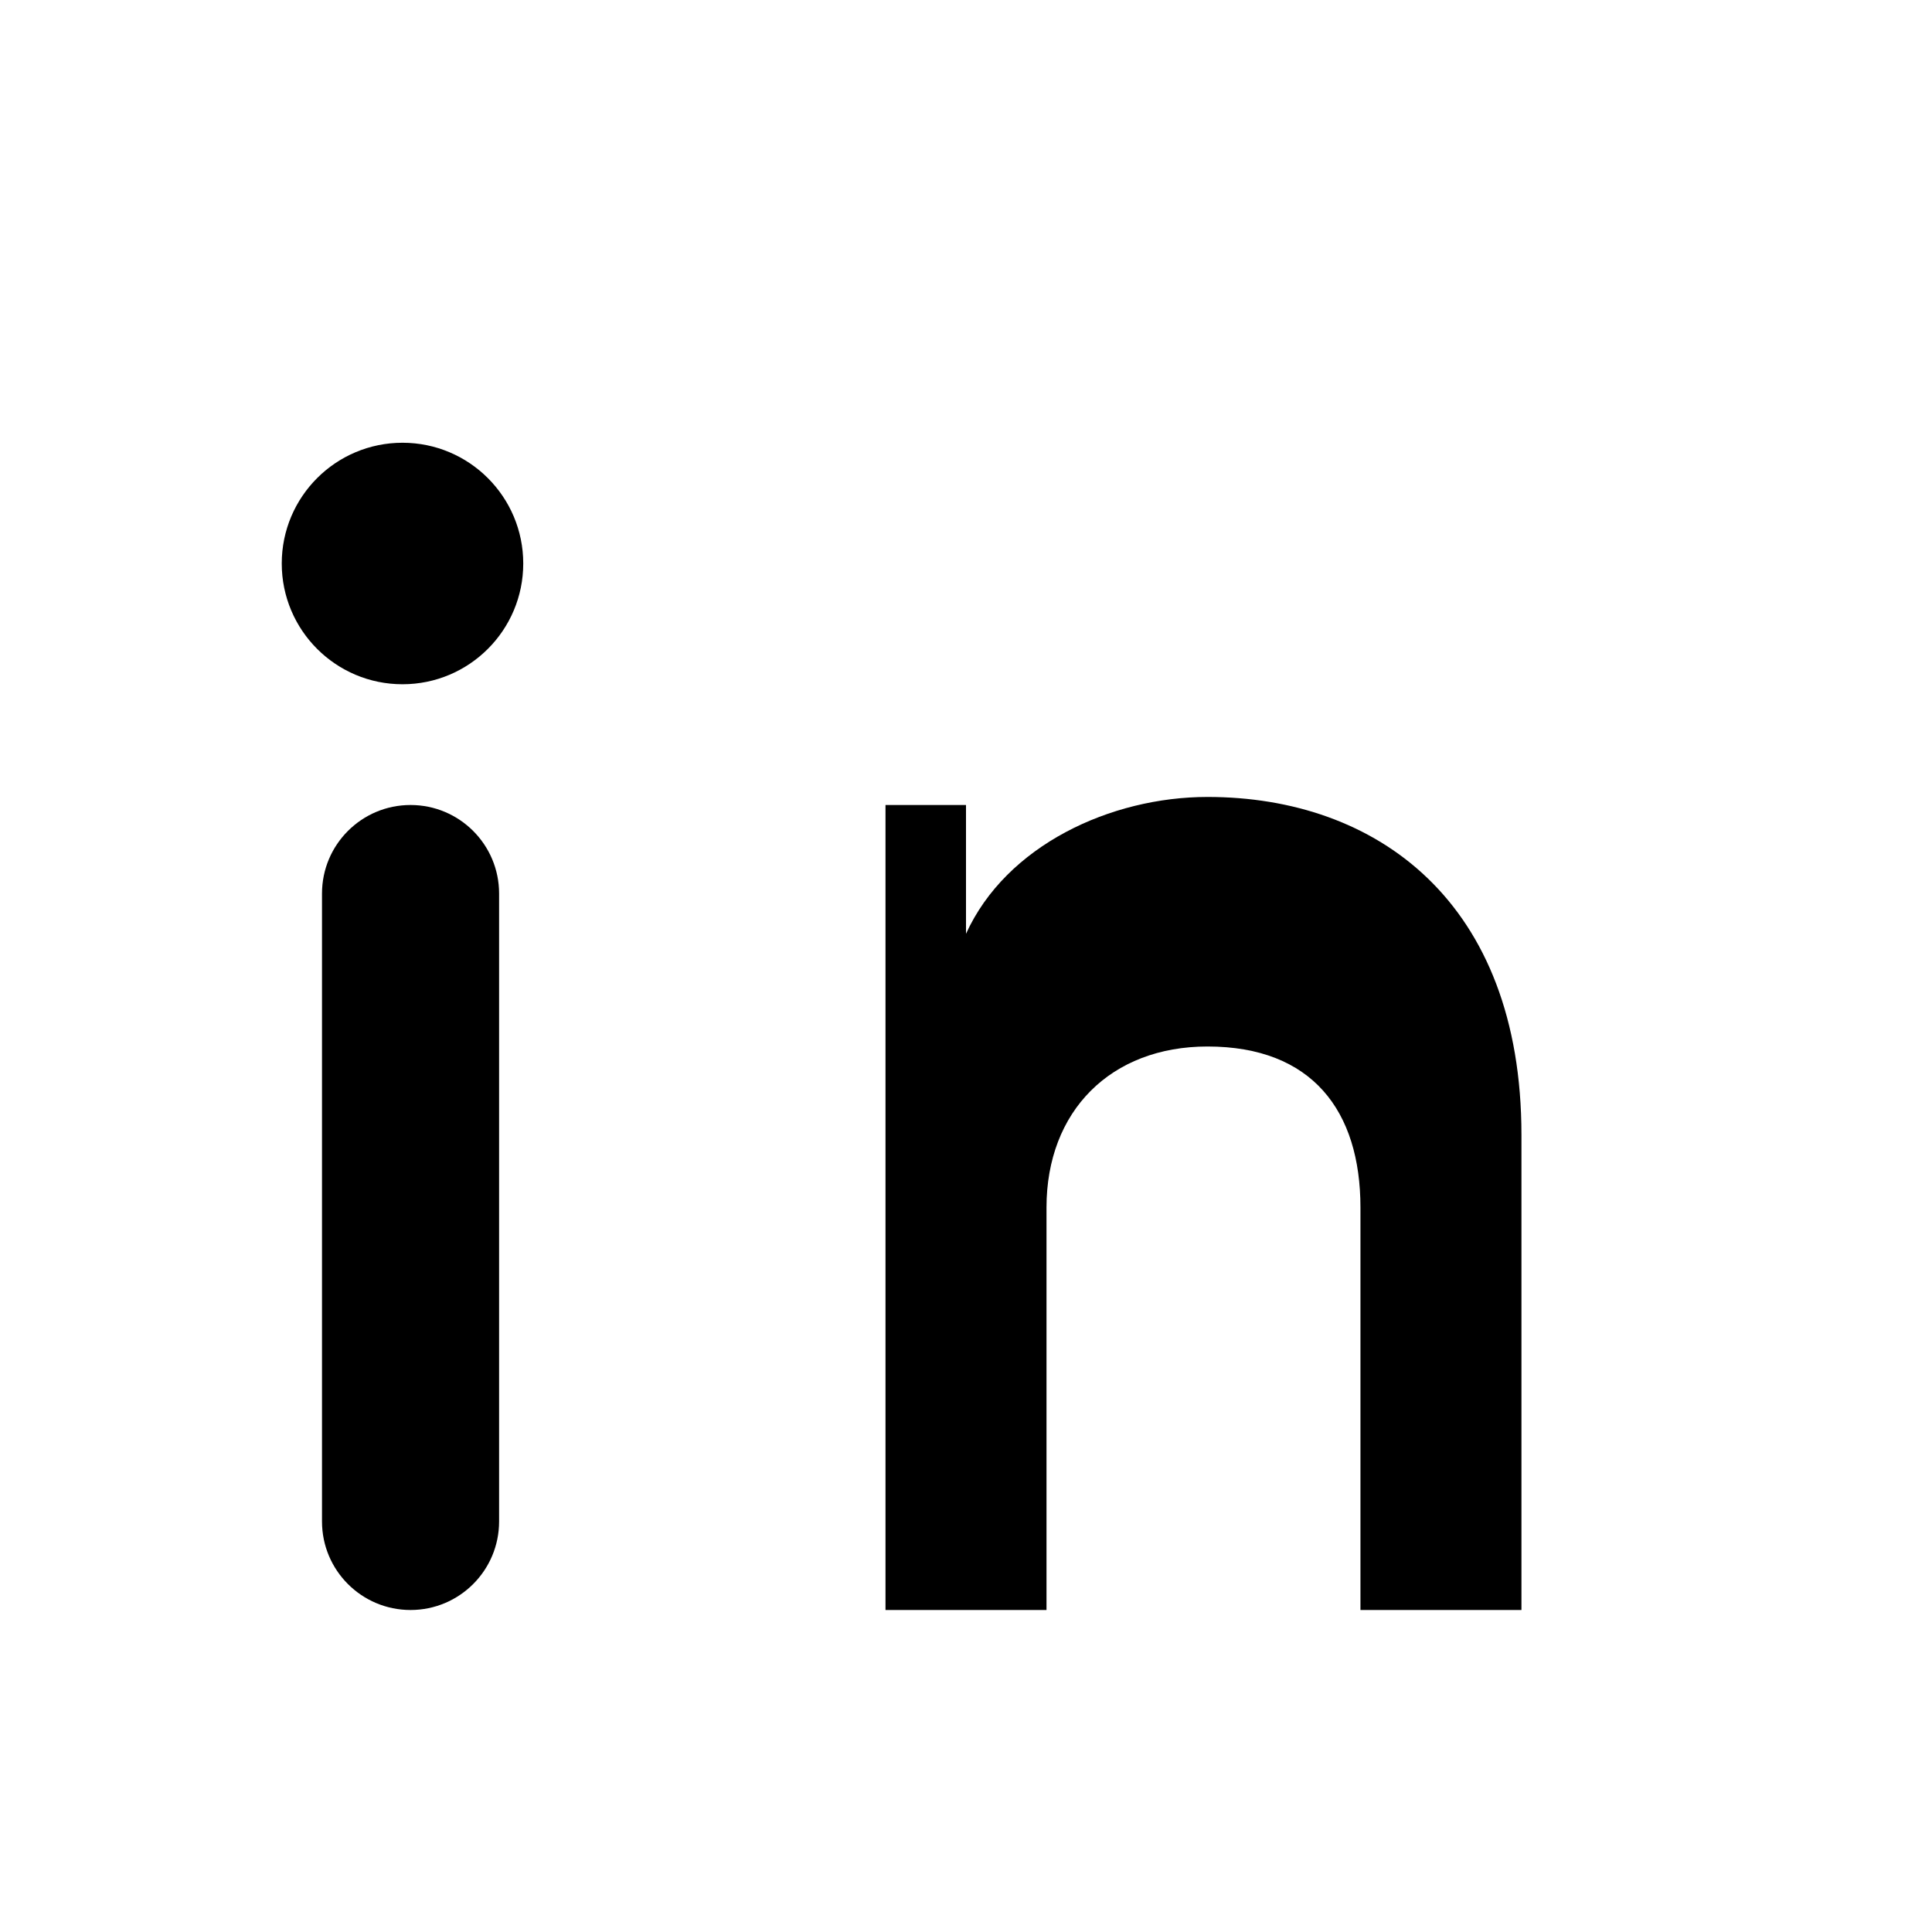
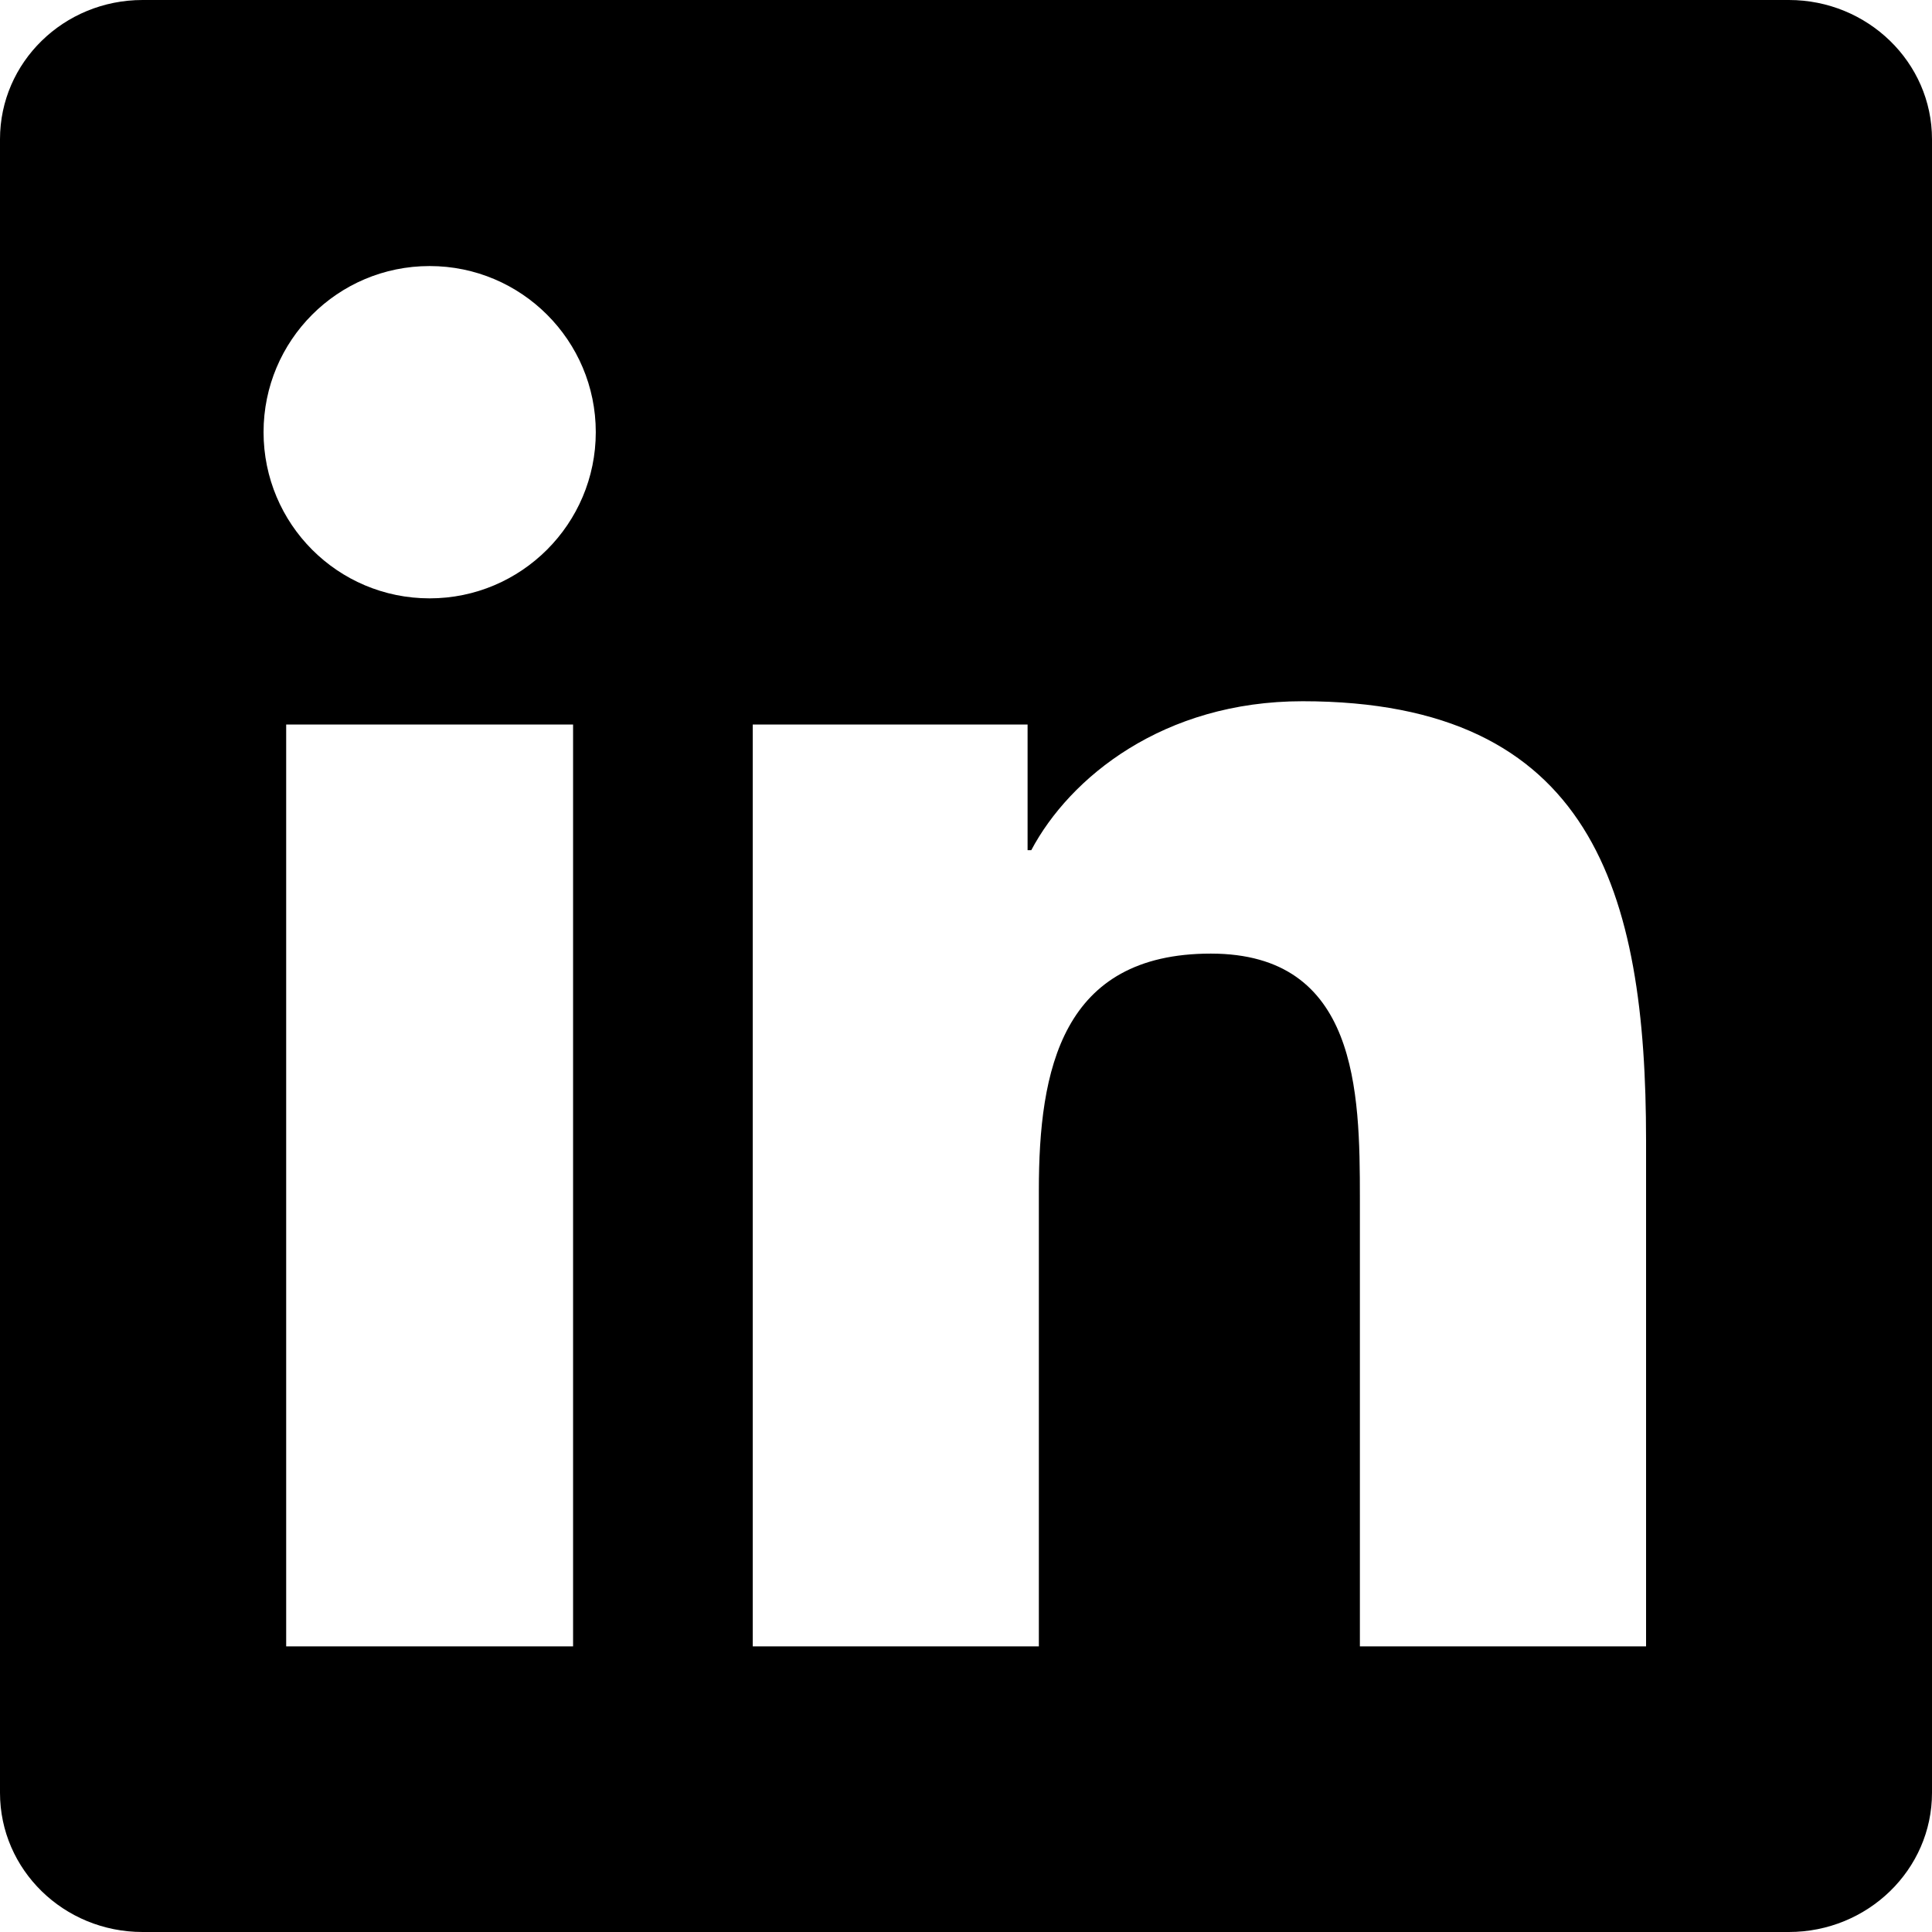
- <svg xmlns="http://www.w3.org/2000/svg" viewBox="0 0 24 24" fill="none">
-   <circle cx="5" cy="7" r="1.5" fill="currentColor" />
-   <rect x="4" y="10" width="2.2" height="10" rx="1.1" fill="currentColor" />
-   <path d="M10 10h2v1.6c.5-1.1 1.8-1.7 3-1.7 2.1 0 3.9 1.3 3.9 4.2V20h-2v-5c0-1.2-.6-2-1.9-2-1.2 0-2 .8-2 2V20h-2V10z" fill="currentColor" />
+ <svg xmlns="http://www.w3.org/2000/svg" viewBox="0 0 24 24" fill="currentColor">
+   <path d="M20.447 20.452h-3.554v-5.569c0-1.328-.027-3.037-1.852-3.037-1.853 0-2.136 1.445-2.136 2.939v5.667H9.351V9h3.414v1.561h.046c.477-.9 1.637-1.85 3.37-1.85 3.601 0 4.267 2.37 4.267 5.455v6.286zM5.337 7.433c-1.144 0-2.063-.926-2.063-2.065 0-1.138.92-2.063 2.063-2.063 1.14 0 2.064.925 2.064 2.063 0 1.139-.925 2.065-2.064 2.065zm1.782 13.019H3.555V9h3.564v11.452zM22.225 0H1.771C.792 0 0 .774 0 1.729v20.542C0 23.227.792 24 1.771 24h20.451C23.2 24 24 23.227 24 22.271V1.729C24 .774 23.2 0 22.222 0h.003z" />
</svg>
